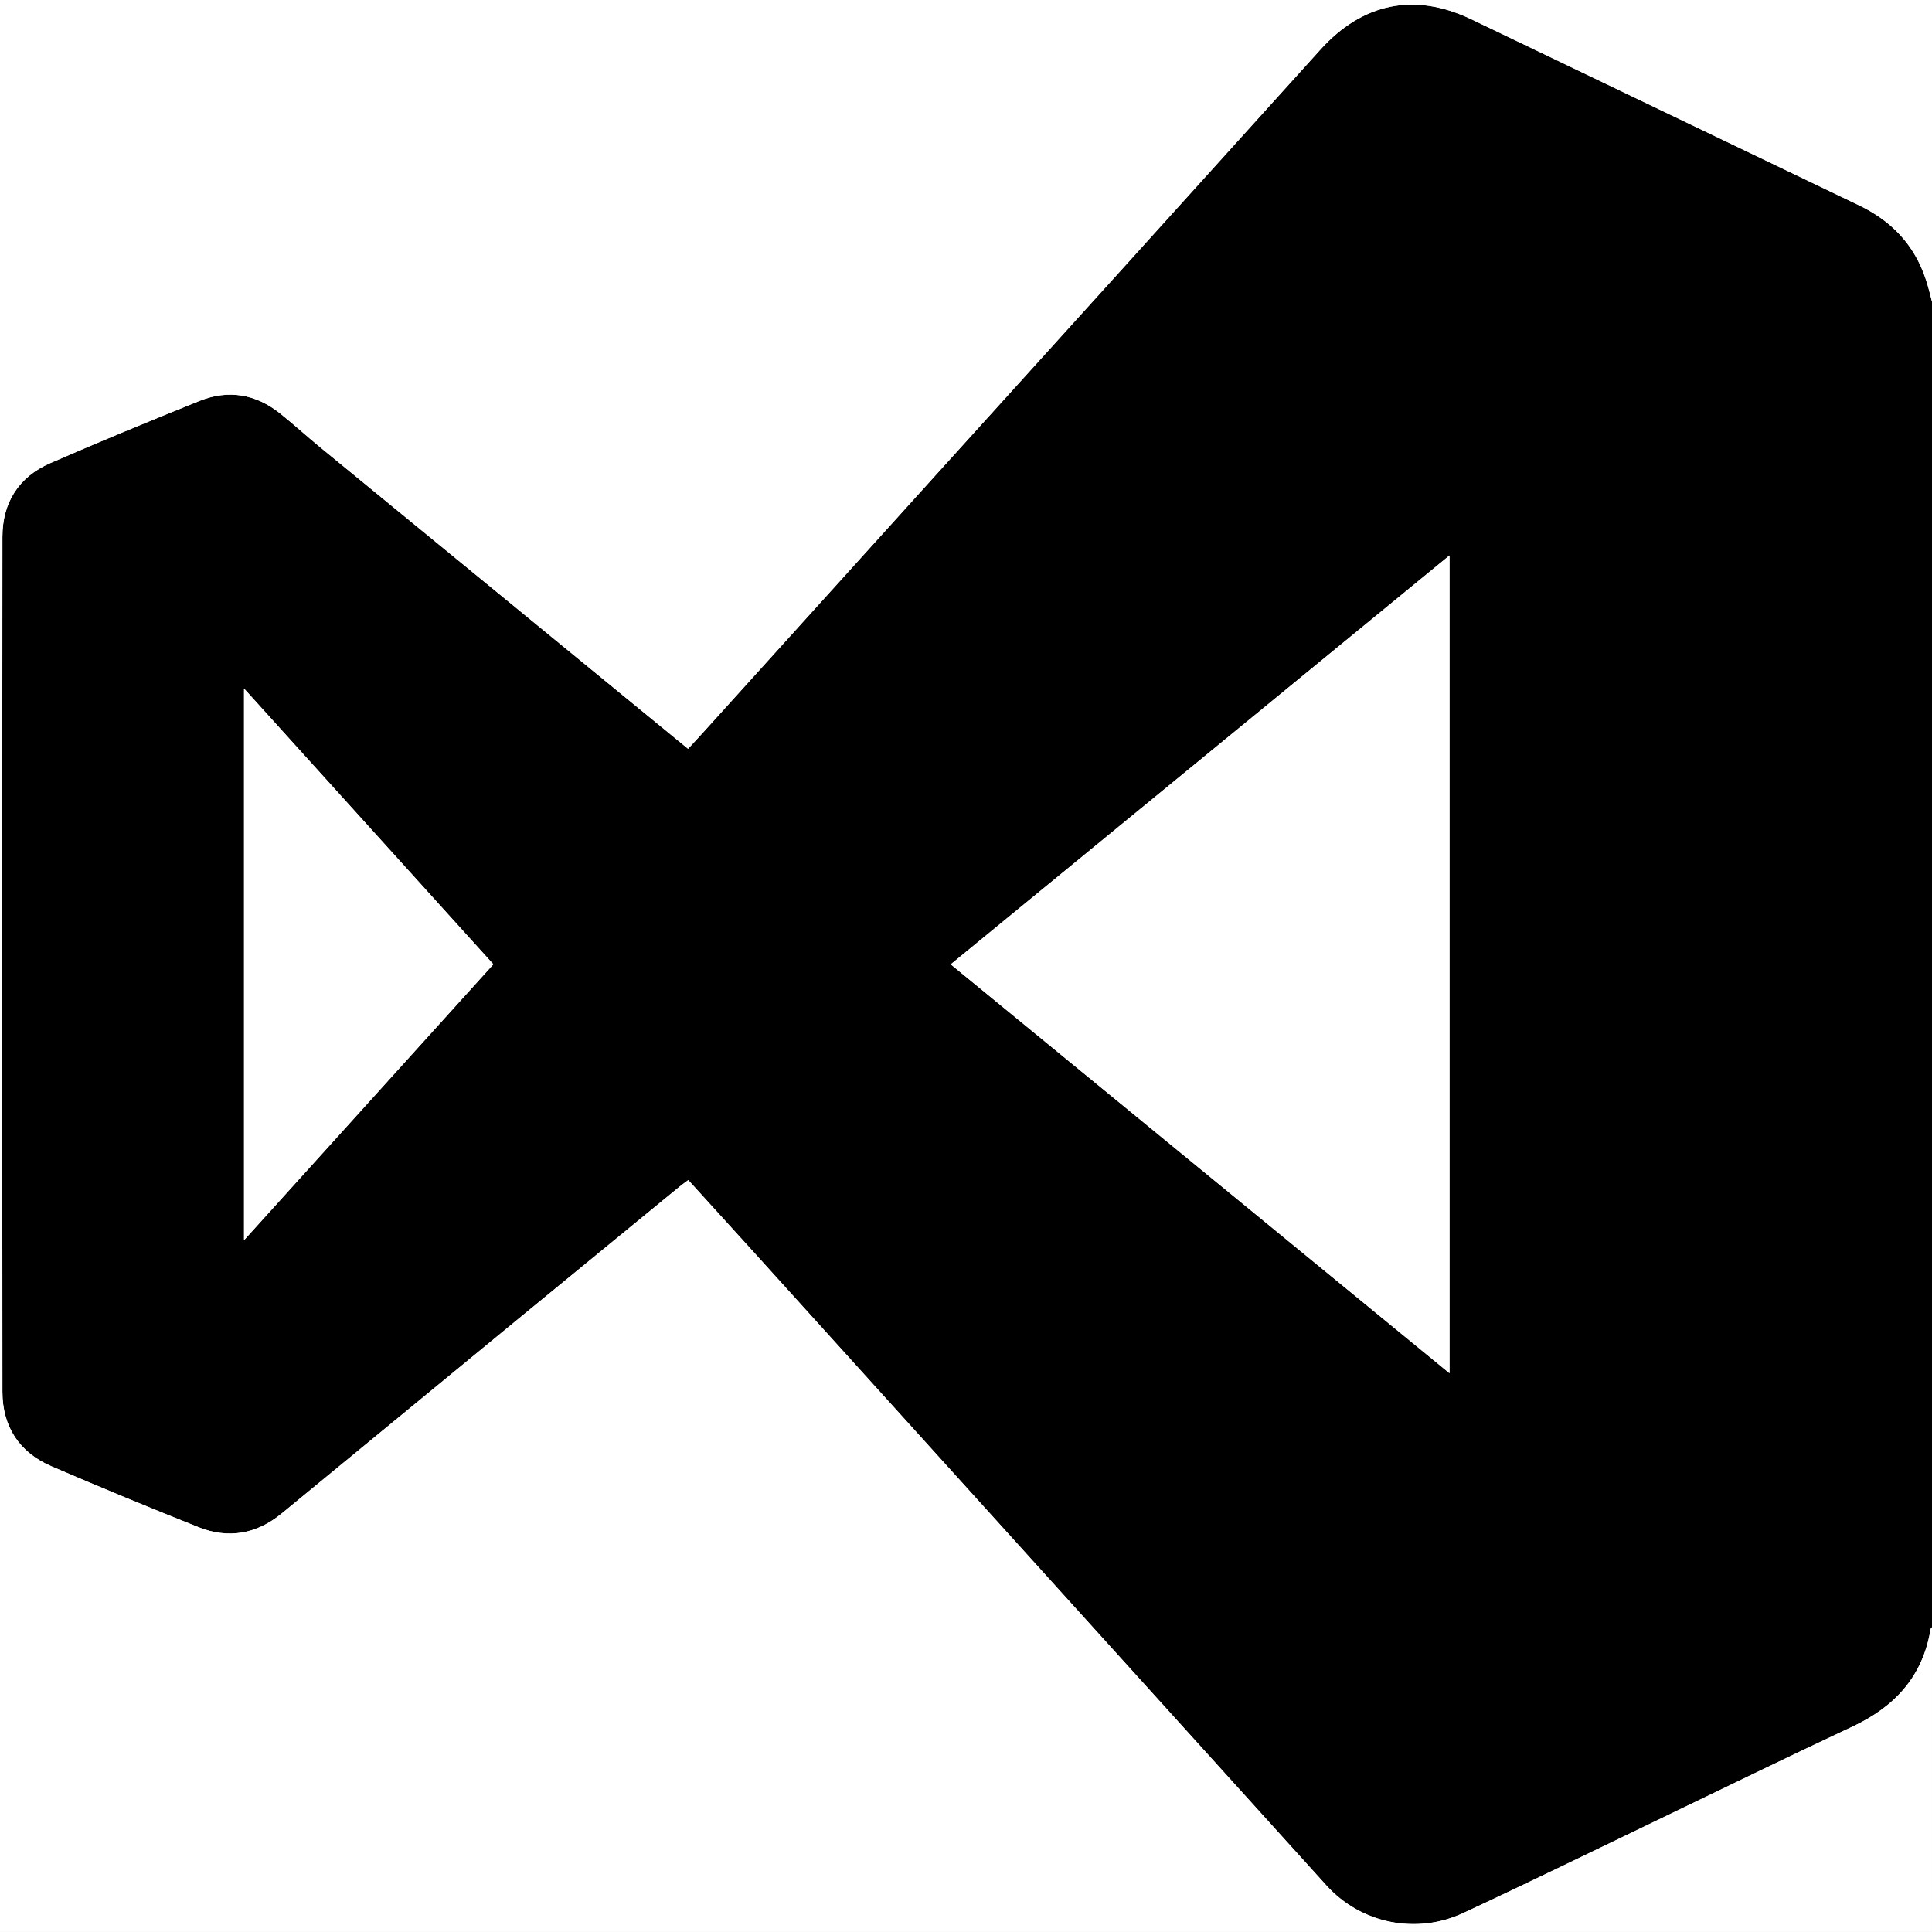
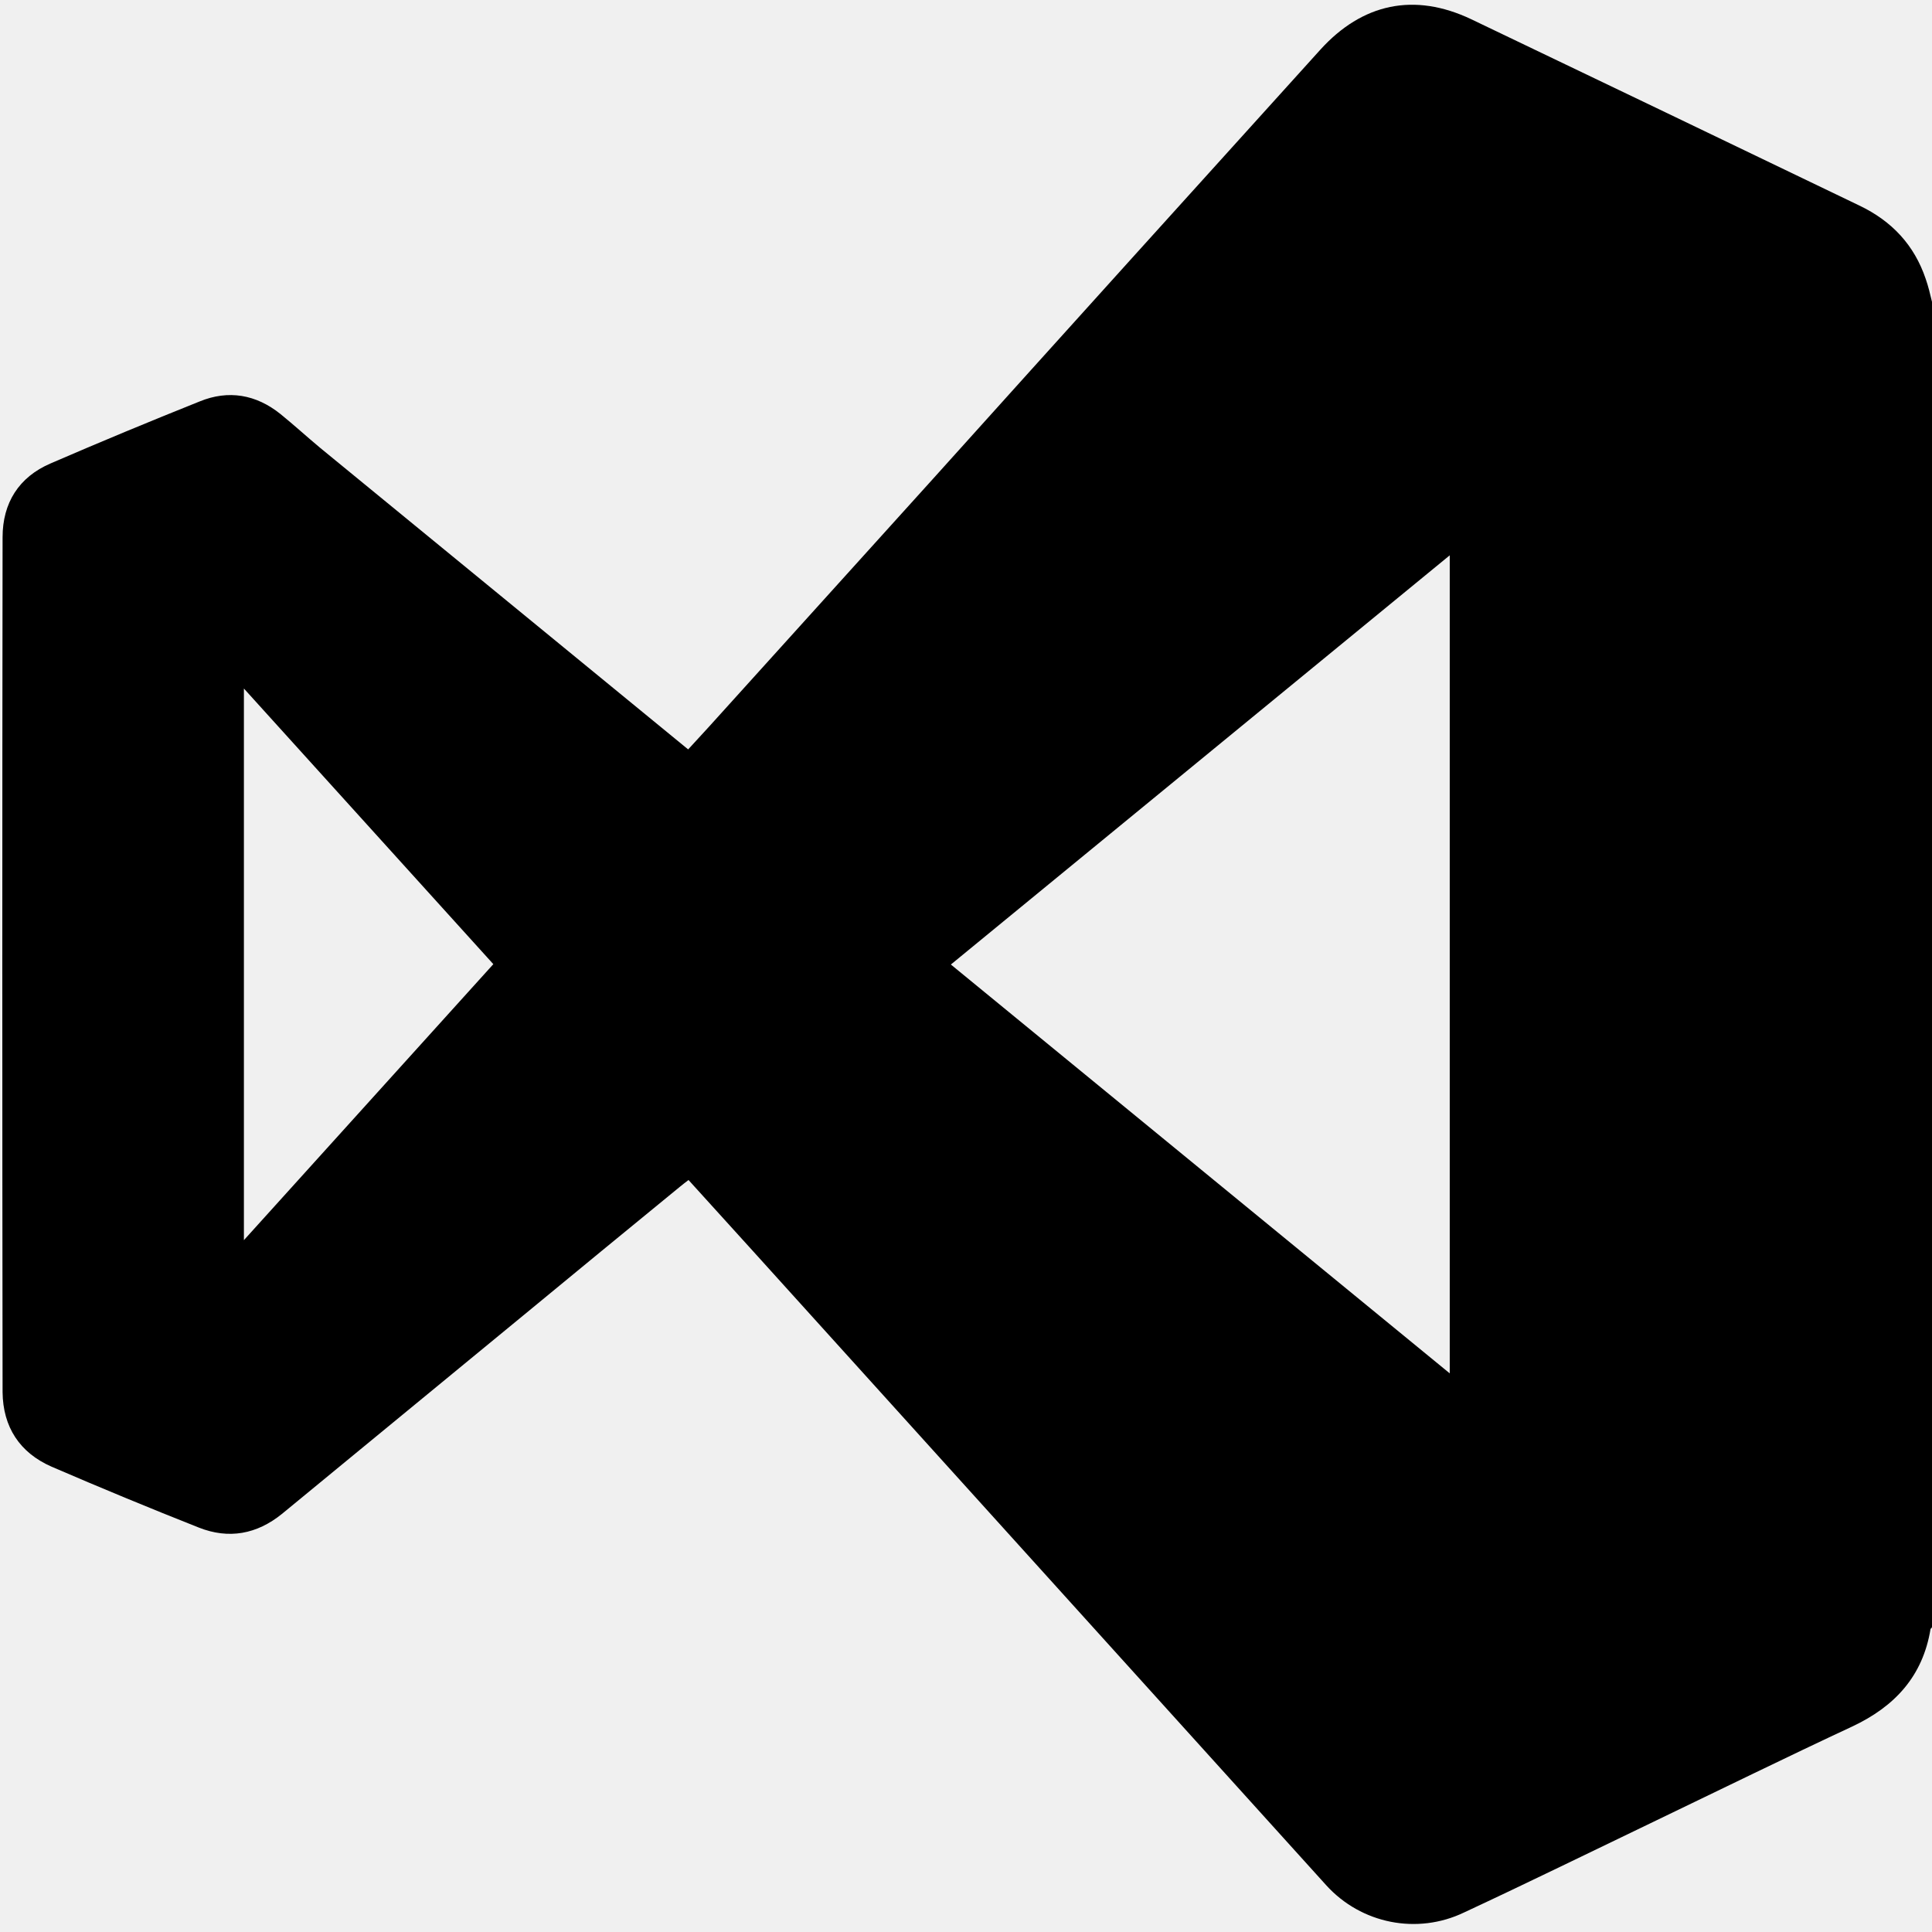
- <svg xmlns="http://www.w3.org/2000/svg" id="Layer_1" data-name="Layer 1" viewBox="0 0 523.62 523.56">
-   <defs>
-     <style>.cls-1{fill:#fff;}</style>
-   </defs>
-   <path d="M568.33,216.9V576.17c-.13.18-.34.35-.37.55-2.11,12.79-9.68,21-21.2,26.4-17.82,8.33-35.48,17-53.21,25.51-17.33,8.32-34.59,16.78-52,24.88a31.83,31.83,0,0,1-37.39-7.41L248.77,474.26q-8.72-9.63-17.51-19.28c-.92.69-1.65,1.2-2.34,1.76q-21.31,17.47-42.62,34.95Q153.66,518.53,121,545.38c-6.76,5.54-14.4,6.9-22.49,3.67q-20.06-8-39.89-16.51c-8.69-3.75-13.25-10.75-13.26-20.18q-.12-115.86,0-231.7c0-9.29,4.4-16.3,13-20,13.37-5.83,26.87-11.38,40.4-16.84,7.84-3.16,15.26-1.88,21.86,3.38,3.71,3,7.2,6.16,10.85,9.16q32.93,27,65.88,54l33.84,27.73C233.11,336,235,334,236.76,332l61-67.49q52.39-57.94,104.78-115.9C413.93,136,428,133,443.4,140.34Q496,165.52,548.6,190.83c8.76,4.2,14.94,10.67,18,19.93C567.32,212.77,567.77,214.85,568.33,216.9ZM437.56,285.69,302.38,396.51,437.56,507.33ZM110.85,321.76V471.27l67.57-74.77Z" transform="translate(-44.71 -135.15)" />
-   <path class="cls-1" d="M568.33,216.9c-.56-2.05-1-4.13-1.69-6.14-3.1-9.26-9.28-15.73-18-19.93Q496,165.62,443.4,140.34C428,133,413.93,136,402.56,148.62q-52.32,58-104.78,115.9l-61,67.49c-1.8,2-3.65,4-5.59,6.08l-33.84-27.73q-32.94-27-65.88-54c-3.65-3-7.14-6.21-10.85-9.16-6.6-5.26-14-6.54-21.86-3.38-13.53,5.46-27,11-40.4,16.84-8.57,3.73-13,10.74-13,20q-.1,115.84,0,231.7c0,9.43,4.57,16.43,13.26,20.18q19.81,8.55,39.89,16.51c8.09,3.23,15.73,1.87,22.49-3.67q32.67-26.82,65.28-53.69,21.3-17.49,42.62-34.95c.69-.56,1.42-1.07,2.34-1.76q8.79,9.67,17.51,19.28L404.14,646.1a31.83,31.83,0,0,0,37.39,7.41c17.43-8.1,34.69-16.56,52-24.88,17.73-8.51,35.39-17.18,53.21-25.51,11.52-5.38,19.09-13.61,21.2-26.4,0-.2.24-.37.37-.55V658.7H44.71V135.15H568.33Z" transform="translate(-44.71 -135.15)" />
-   <path class="cls-1" d="M437.56,285.69V507.33L302.38,396.51Z" transform="translate(-44.71 -135.15)" />
-   <path class="cls-1" d="M110.85,321.76l67.57,74.74-67.57,74.77Z" transform="translate(-44.71 -135.15)" />
+ <svg xmlns="http://www.w3.org/2000/svg" version="1.1" id="Layer_1" x="0px" y="0px" viewBox="0 0 523.6 523.6" style="enable-background:new 0 0 523.6 523.6;" xml:space="preserve">
+   <path d="M523.6,81.8V441c-0.1,0.2-0.3,0.3-0.4,0.5c-2.1,12.8-9.7,21-21.2,26.4c-17.8,8.3-35.5,17-53.2,25.5  c-17.3,8.3-34.6,16.8-52,24.9c-12.7,6.1-27.9,3.1-37.4-7.4L204.1,339.1c-5.8-6.4-11.6-12.8-17.5-19.3c-0.9,0.7-1.6,1.2-2.3,1.8  c-14.2,11.6-28.4,23.3-42.6,35c-21.8,17.9-43.5,35.8-65.3,53.7c-6.8,5.5-14.4,6.9-22.5,3.7c-13.4-5.3-26.7-10.8-39.9-16.5  c-8.7-3.8-13.2-10.8-13.3-20.2c-0.1-77.2-0.1-154.5,0-231.7c0-9.3,4.4-16.3,13-20c13.4-5.8,26.9-11.4,40.4-16.8  c7.8-3.2,15.3-1.9,21.9,3.4c3.7,3,7.2,6.2,10.8,9.2c22,18,43.9,36,65.9,54l33.8,27.7c1.9-2.1,3.8-4.1,5.6-6.1l61-67.5  C288,90.7,322.9,52.1,357.8,13.5c11.4-12.6,25.5-15.6,40.9-8.3c35.1,16.8,70.1,33.6,105.2,50.5c8.8,4.2,14.9,10.7,18,19.9  C522.6,77.6,523.1,79.7,523.6,81.8z M392.9,150.5L257.7,261.4l135.2,110.8V150.5z M66.1,186.6v149.5l67.6-74.8L66.1,186.6z" />
</svg>
